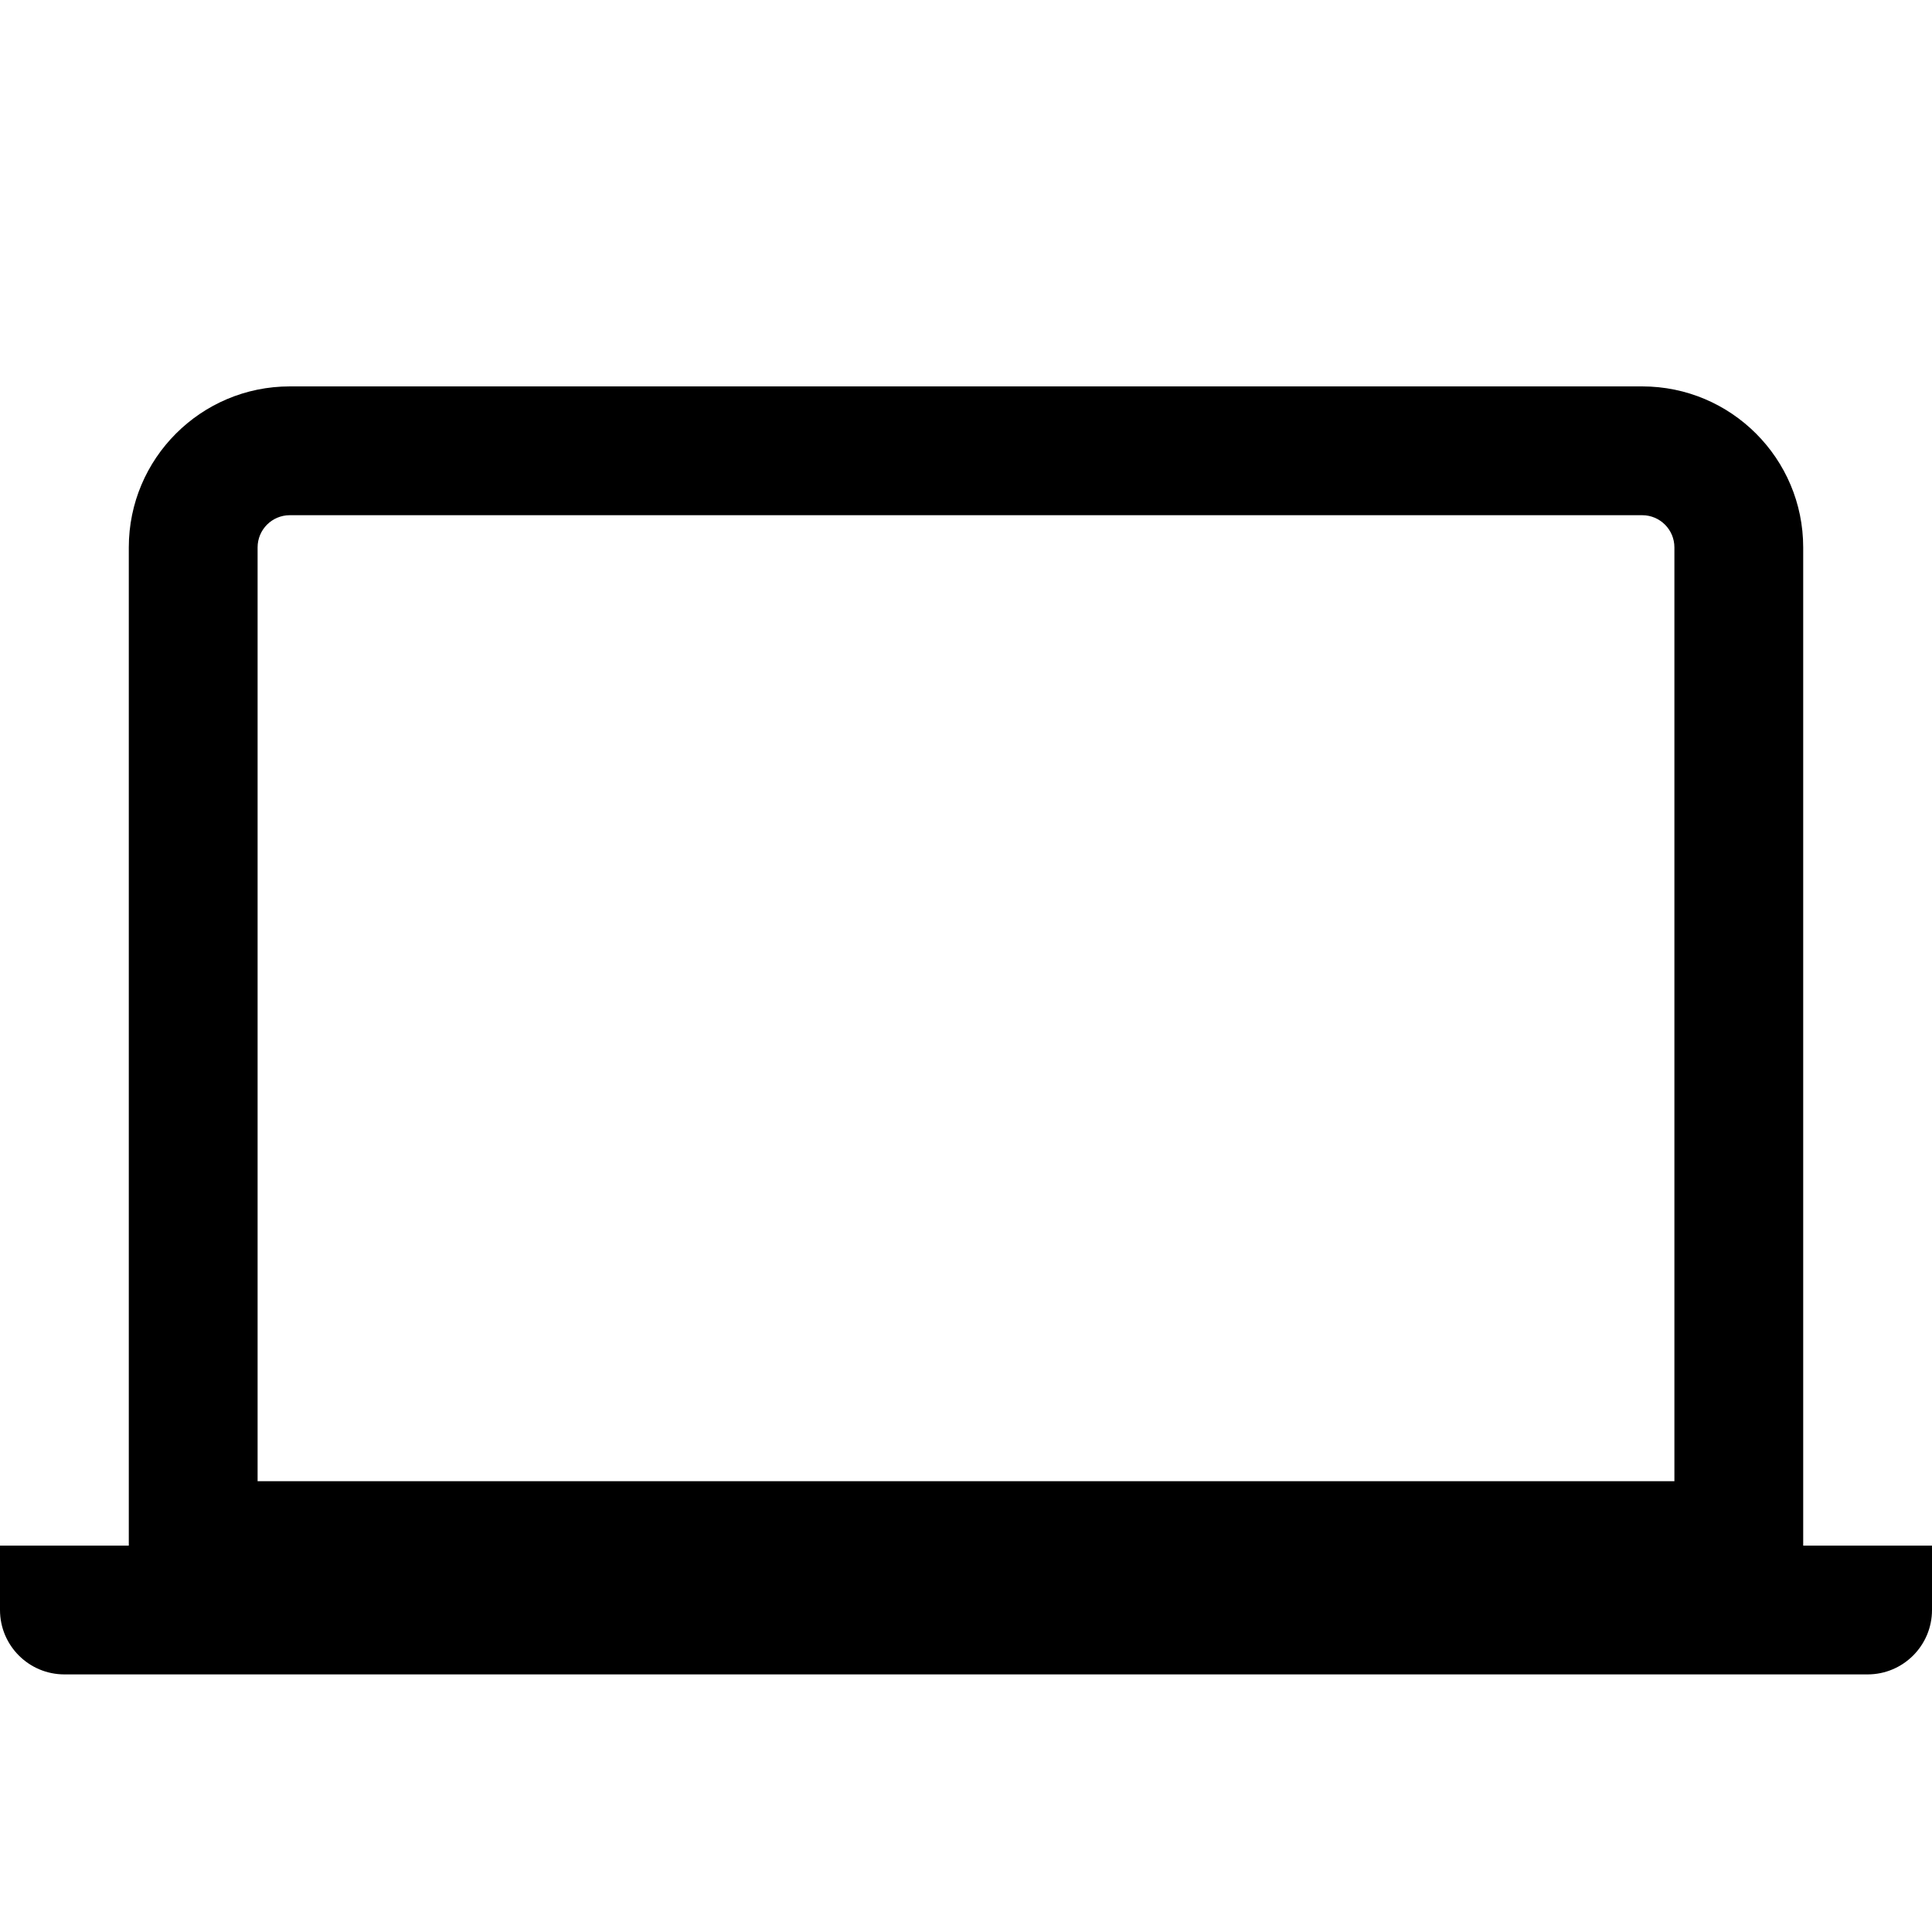
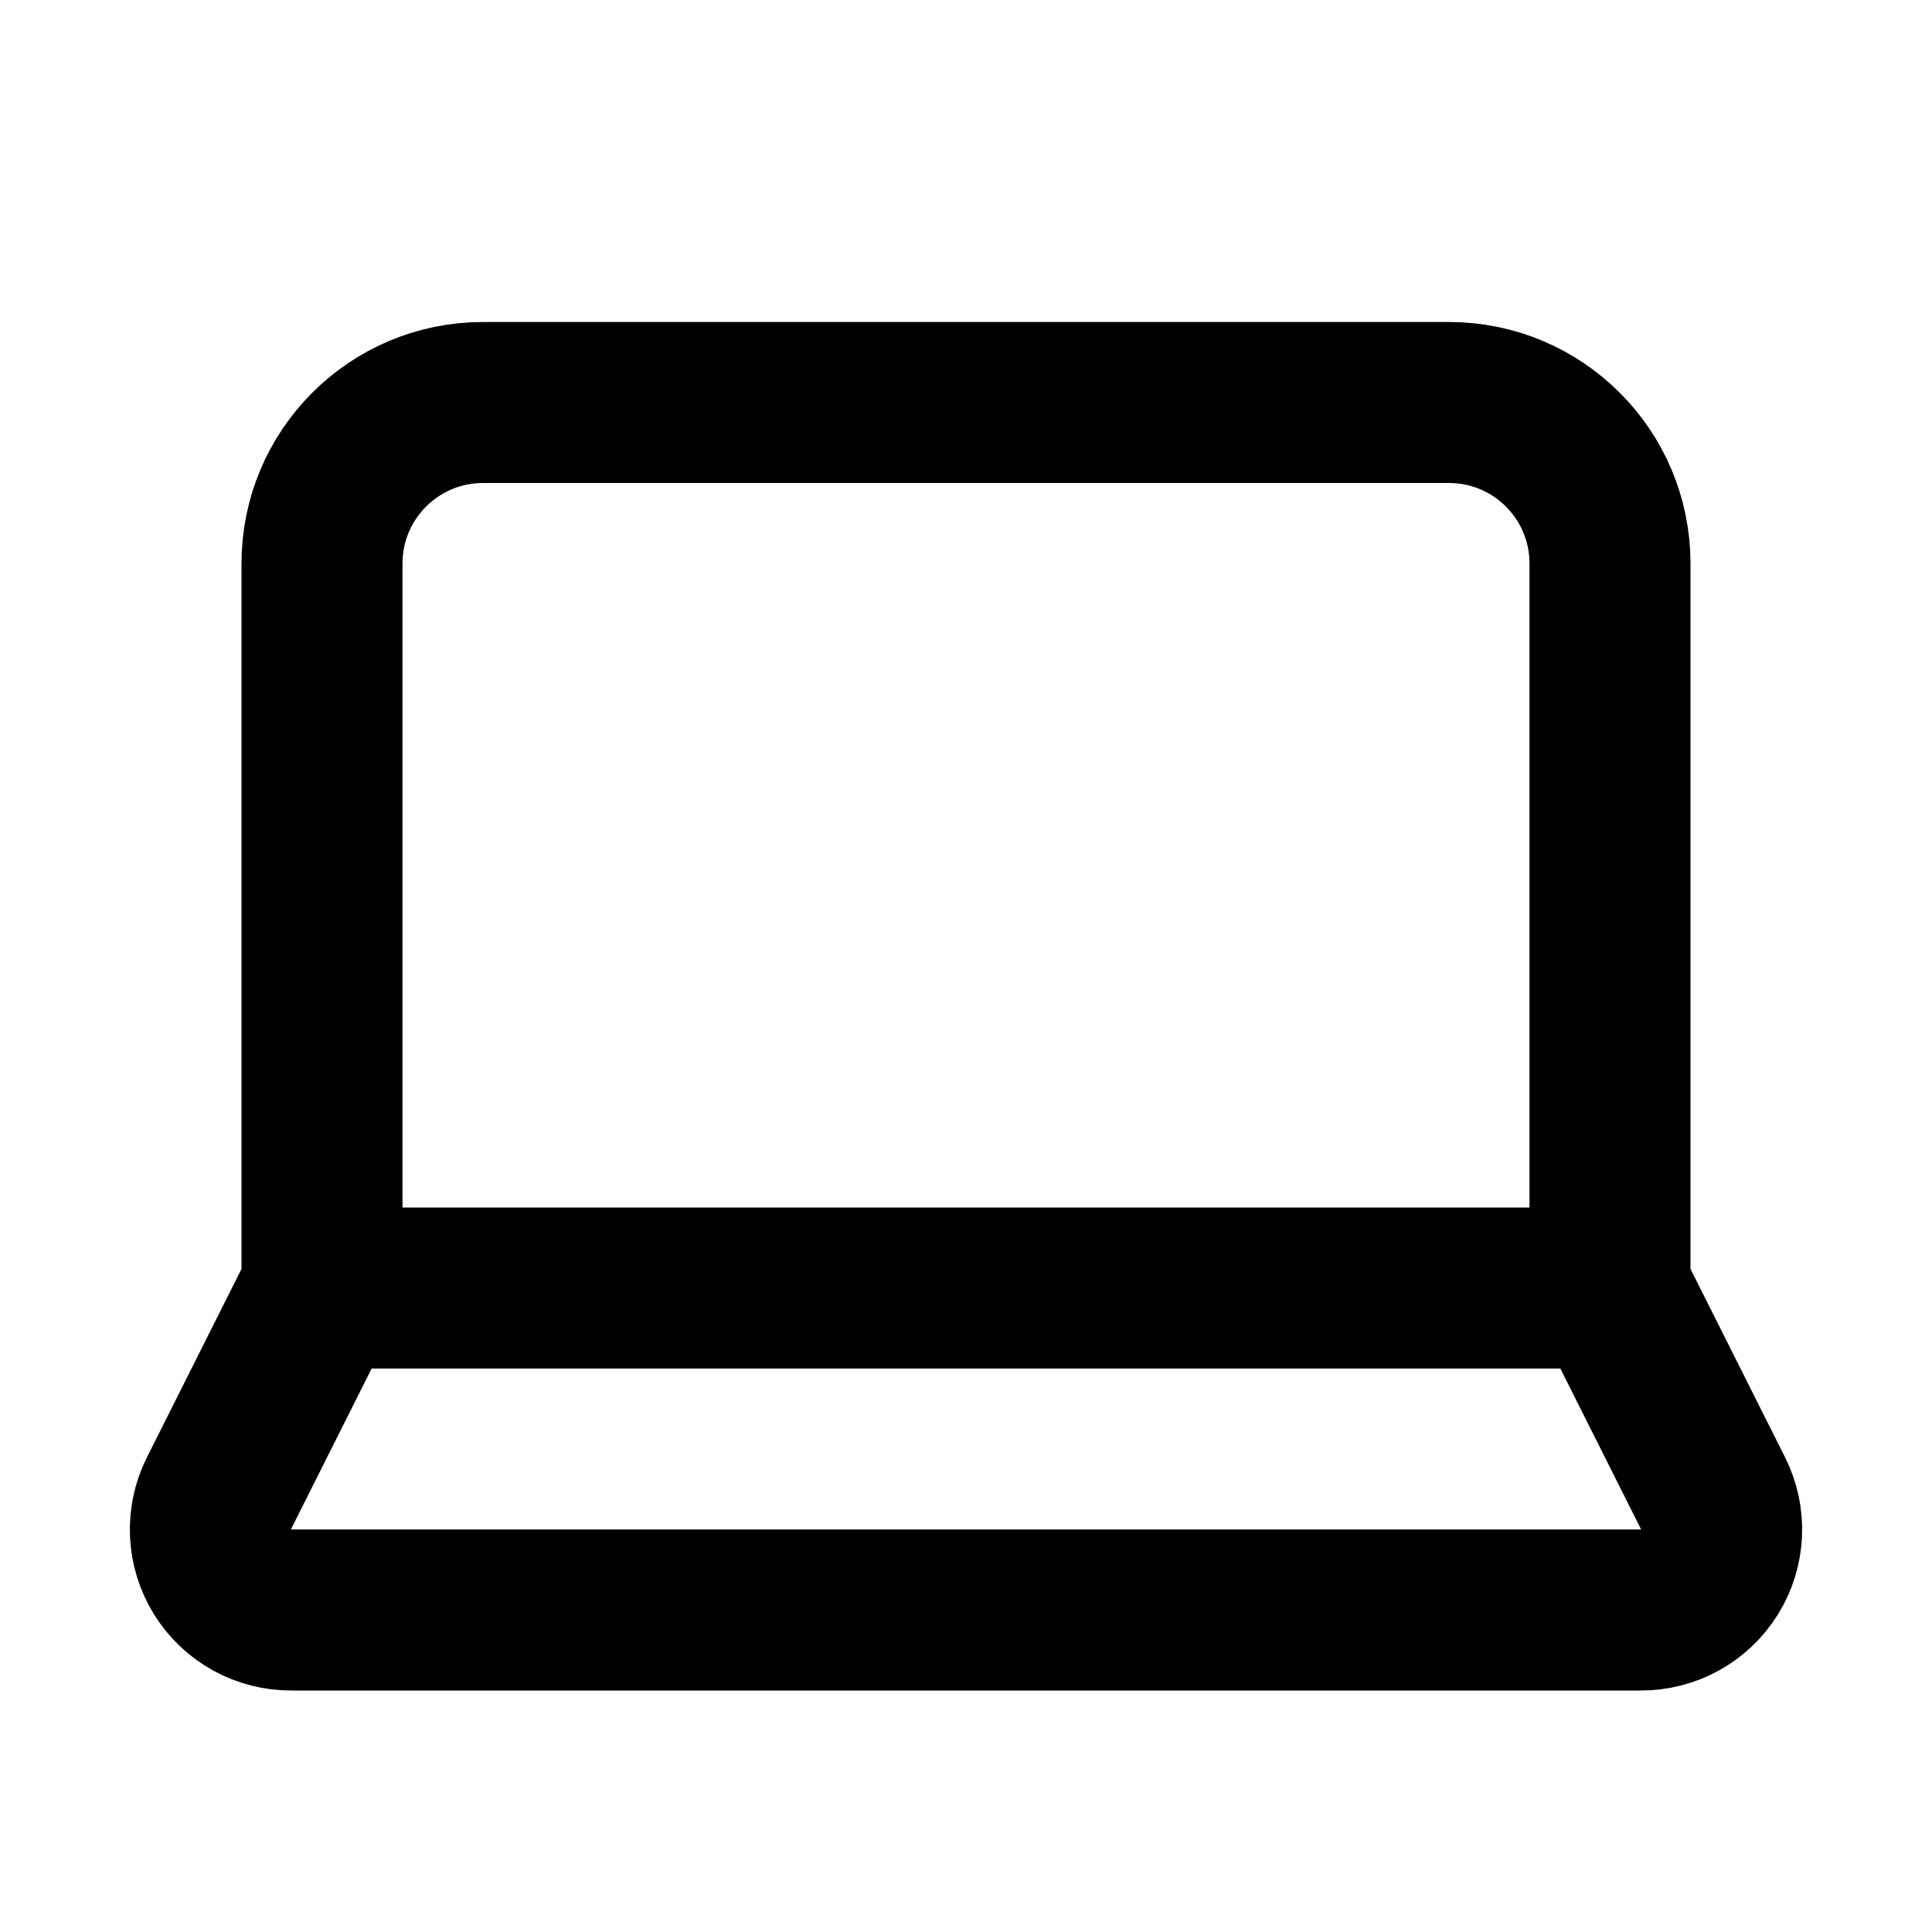
- <svg xmlns="http://www.w3.org/2000/svg" width="15" height="15" viewBox="0 0 15 15" fill="none">
-   <path fill-rule="evenodd" clip-rule="evenodd" d="M2 4.25C2 4.112 2.112 4 2.25 4H12.75C12.888 4 13 4.112 13 4.25V11.5H2V4.25ZM2.25 3C1.56 3 1 3.56 1 4.25V12H0V12.5C0 12.776 0.224 13 0.5 13H14.5C14.776 13 15 12.776 15 12.5V12H14V4.25C14 3.56 13.44 3 12.75 3H2.25Z" fill="currentColor" />
+ <svg xmlns="http://www.w3.org/2000/svg" width="24" height="24" viewBox="0 0 24 24" fill="none" stroke="currentColor" stroke-width="2" stroke-linecap="round" stroke-linejoin="round">
+   <path d="M20 16V7a2 2 0 0 0-2-2H6a2 2 0 0 0-2 2v9m16 0H4m16 0 1.28 2.55a1 1 0 0 1-.9 1.45H3.62a1 1 0 0 1-.9-1.45L4 16" />
</svg>
